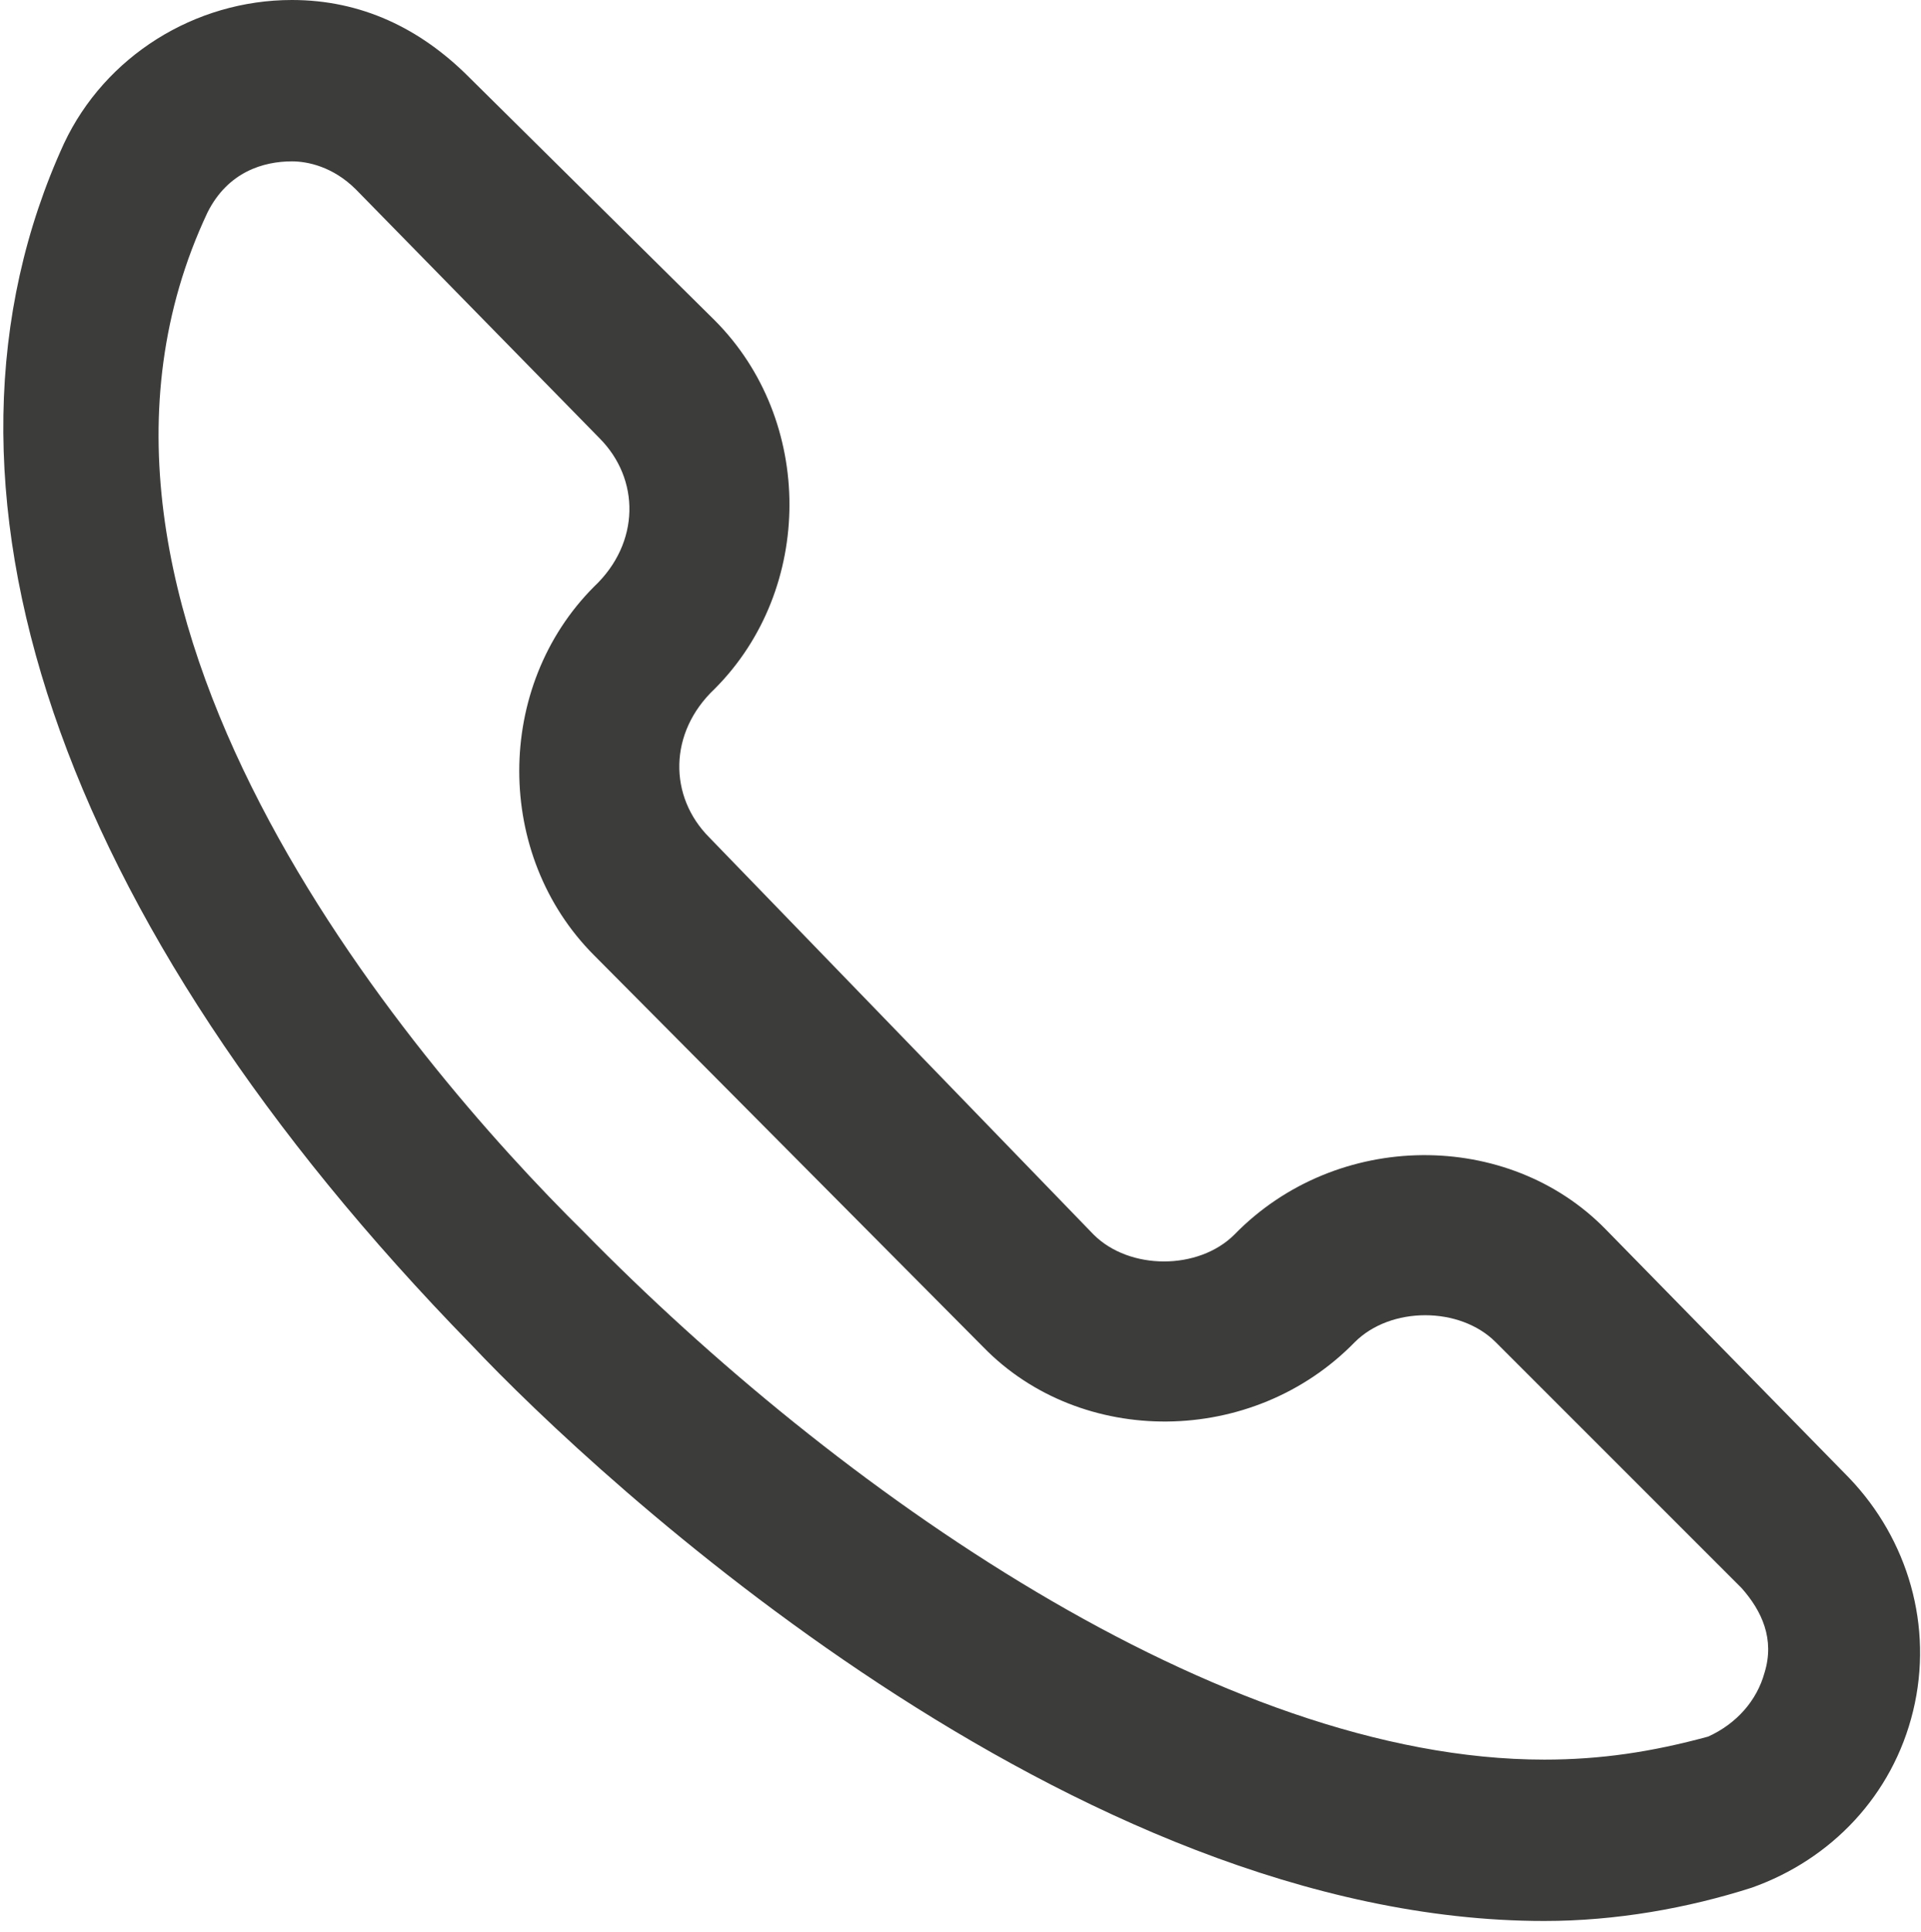
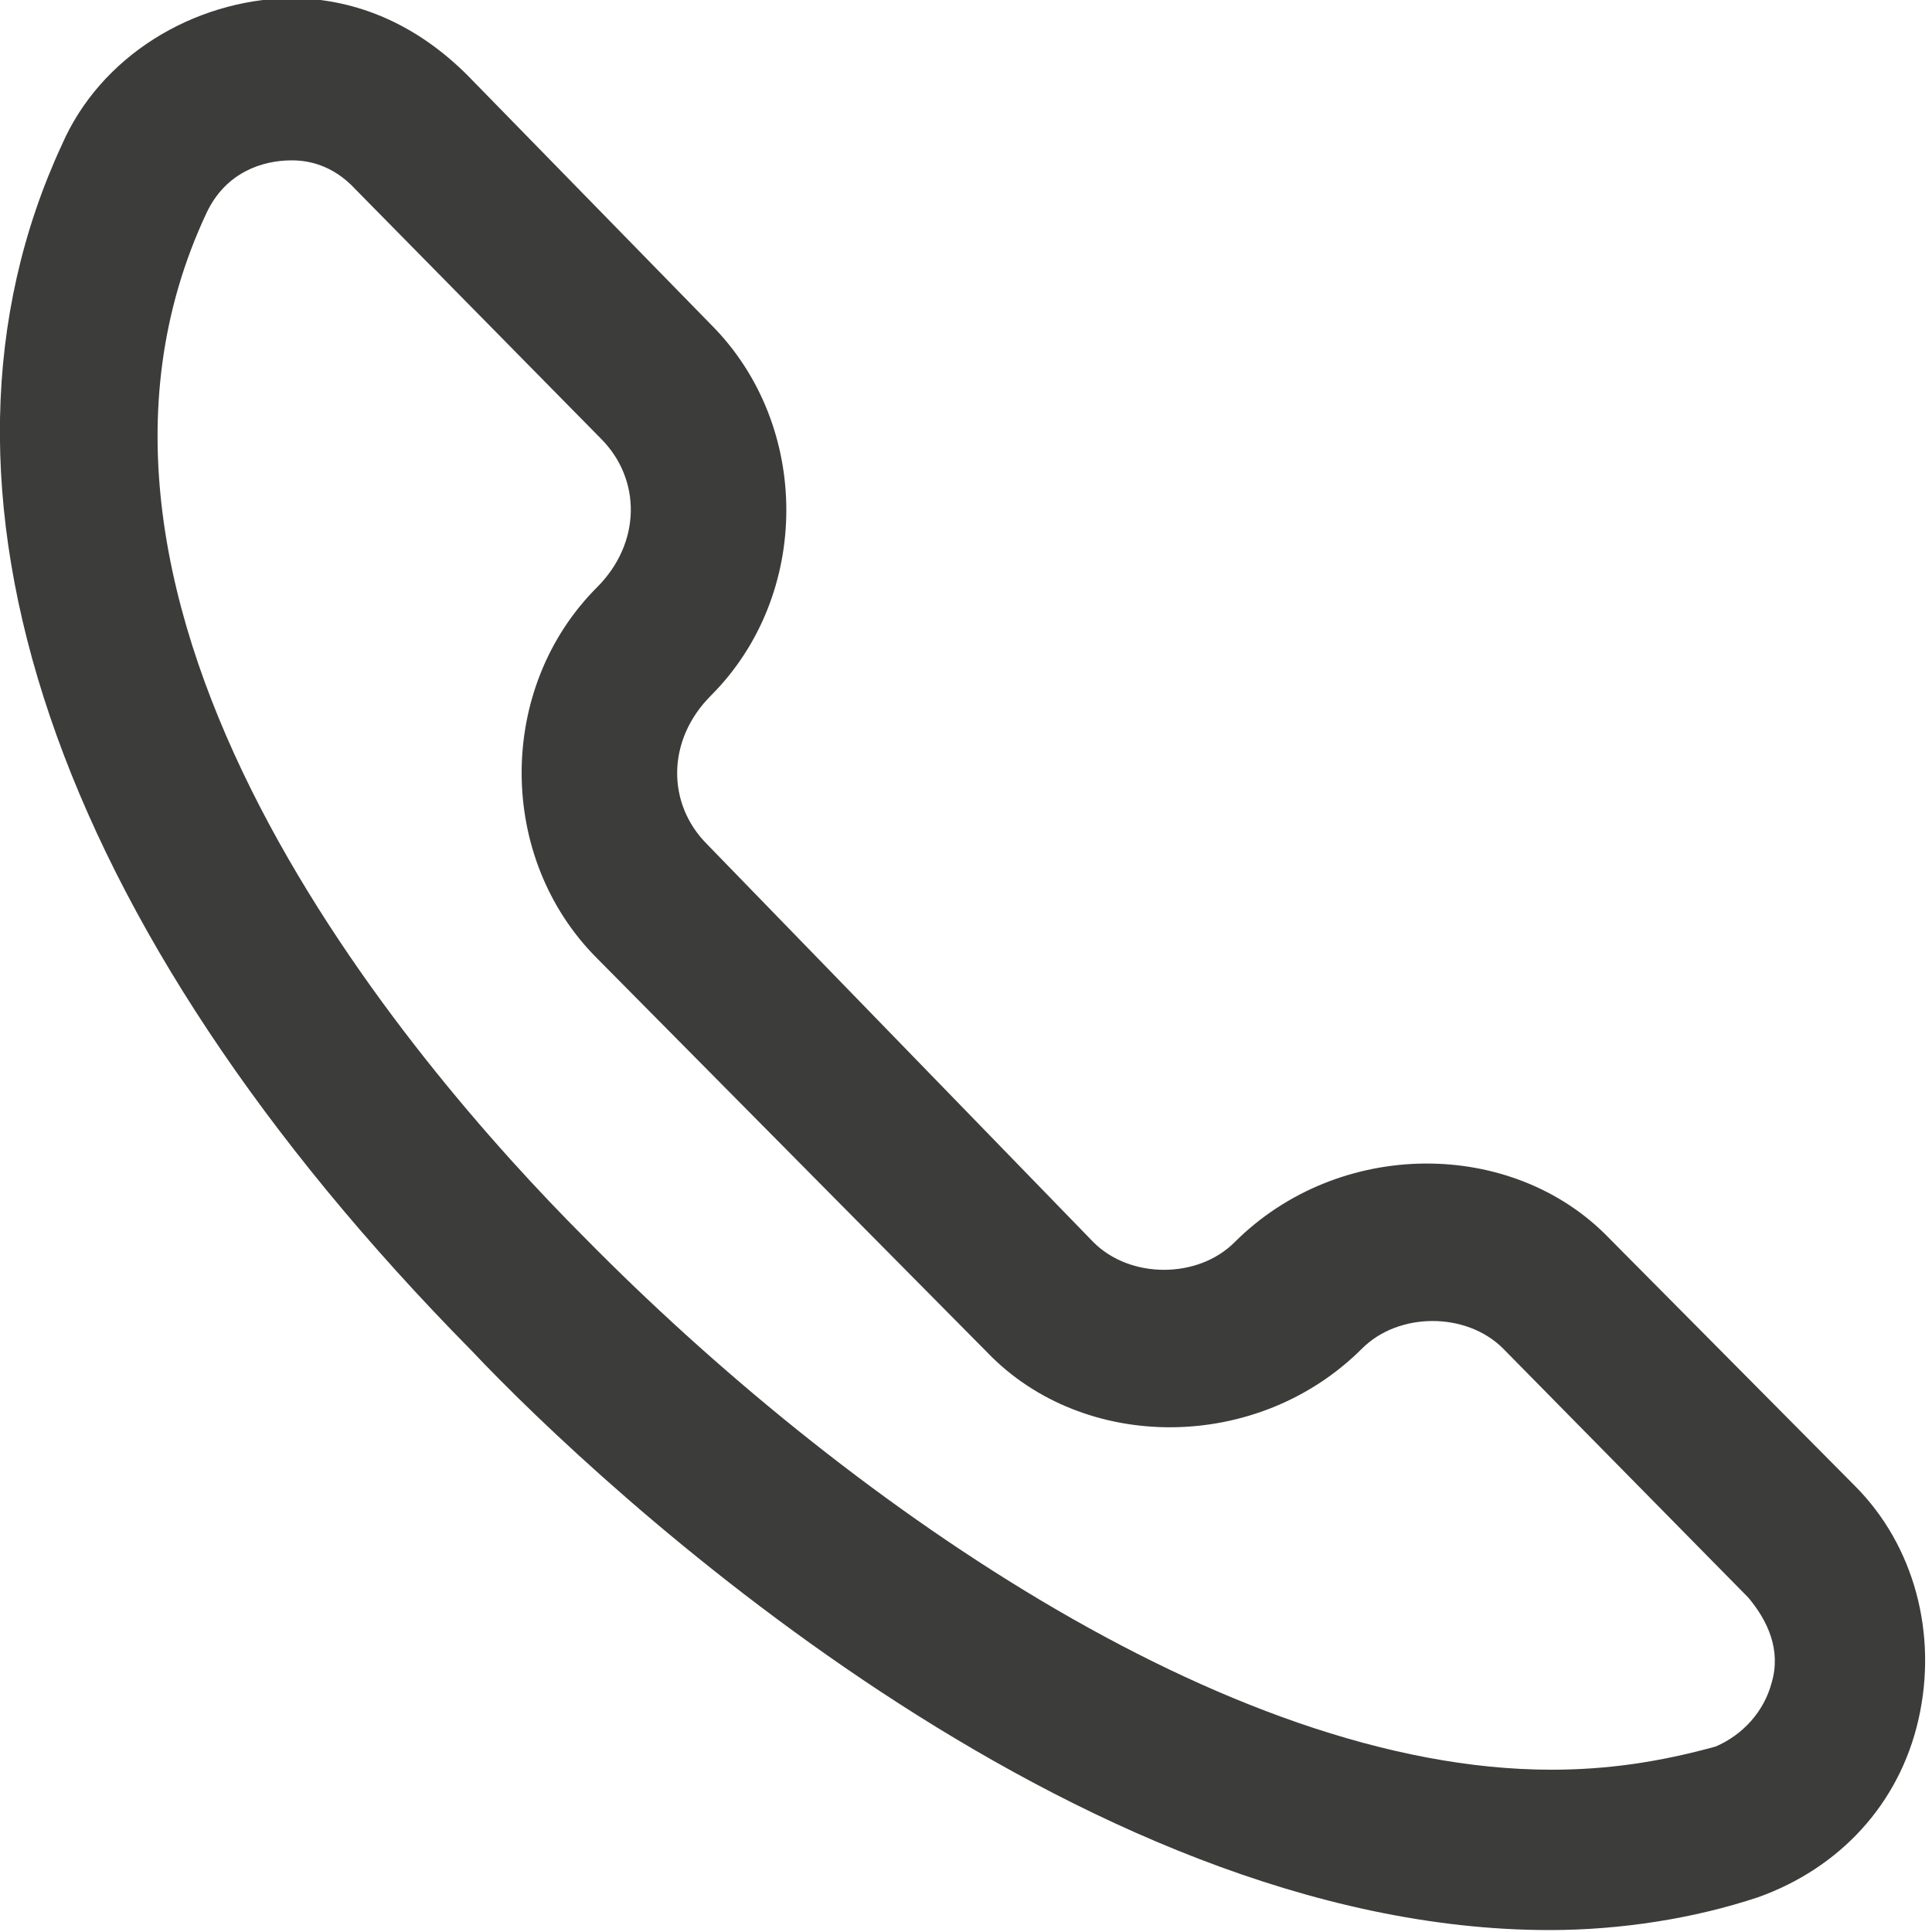
- <svg xmlns="http://www.w3.org/2000/svg" version="1.1" id="Layer_1" x="0px" y="0px" viewBox="0 0 75 75.4" enable-background="new 0 0 75 75.4" xml:space="preserve">
-   <path fill="#3C3C3B" d="M60.3,75c2.8,0,5.6-0.5,8.1-1.3c3.1-1.1,5.5-3.6,6.3-6.9c0.8-3.3-0.2-6.7-2.5-9.1l-9.5-9.7  c-3.8-3.9-10.5-3.9-14.5,0.2c-1.4,1.4-4.1,1.4-5.5,0l-15-15.5c-1.6-1.6-1.6-4.1,0.2-5.8c3.9-3.9,3.9-10.5,0-14.4L18.3,3  c-1.9-1.9-4.2-3-6.9-3C7.6,0,4.1,2.2,2.5,5.6c-6.1,13.3-0.3,30.3,15.9,46.9C23.4,57.8,41.9,75,60.3,75z M8.1,8.3  c0.8-1.6,2.2-2,3.3-2c0.6,0,1.6,0.2,2.5,1.1l9.5,9.7c1.6,1.6,1.6,4.1-0.2,5.8c-3.9,3.9-3.9,10.5,0,14.4l15.2,15.3  c3.8,3.9,10.5,3.9,14.5-0.2c1.4-1.4,4.1-1.4,5.5,0L68,62c0.8,0.9,1.3,2,0.9,3.3c-0.3,1.1-1.1,2-2.2,2.5c-2.2,0.6-4.2,0.9-6.4,0.9  c-12.7,0-27.7-10.6-37.5-20.6C15.9,41.3,0.9,23.6,8.1,8.3z" />
+ <svg xmlns="http://www.w3.org/2000/svg" version="1.1" id="Layer_1" x="0px" y="0px" viewBox="0 0 100 100" enable-background="new 0 0 100 100" xml:space="preserve">
+   <path fill="#3C3C3B" d="M80.2,99.9c3.7,0,7.5-0.6,10.8-1.7c4.2-1.5,7.3-4.8,8.3-9.2c1-4.4-0.2-9-3.3-12.1L83.3,64.1  c-5-5.2-14-5.2-19.4,0.2c-1.9,1.9-5.4,1.9-7.3,0l-20-20.6c-2.1-2.1-2.1-5.4,0.2-7.7c5.2-5.2,5.2-14,0-19.2L24.2,3.9  c-2.5-2.5-5.6-4-9.2-4C10,0,5.2,2.9,3.2,7.5C-5,25.2,2.7,47.9,24.4,69.9C31.1,77,55.6,99.9,80.2,99.9z M10.7,11  c1-2.1,2.9-2.7,4.4-2.7c0.8,0,2.1,0.2,3.3,1.5l12.7,12.9c2.1,2.1,2.1,5.4-0.2,7.7c-5.2,5.2-5.2,14,0,19.2l20.2,20.4  c5,5.2,14,5.2,19.4-0.2c1.9-1.9,5.4-1.9,7.3,0l12.7,12.9c1,1.2,1.7,2.7,1.2,4.4c-0.4,1.5-1.5,2.7-2.9,3.3c-2.9,0.8-5.6,1.2-8.5,1.2  c-16.9,0-36.9-14.2-50-27.5C21.1,54.9,1.1,31.4,10.7,11z" />
</svg>
